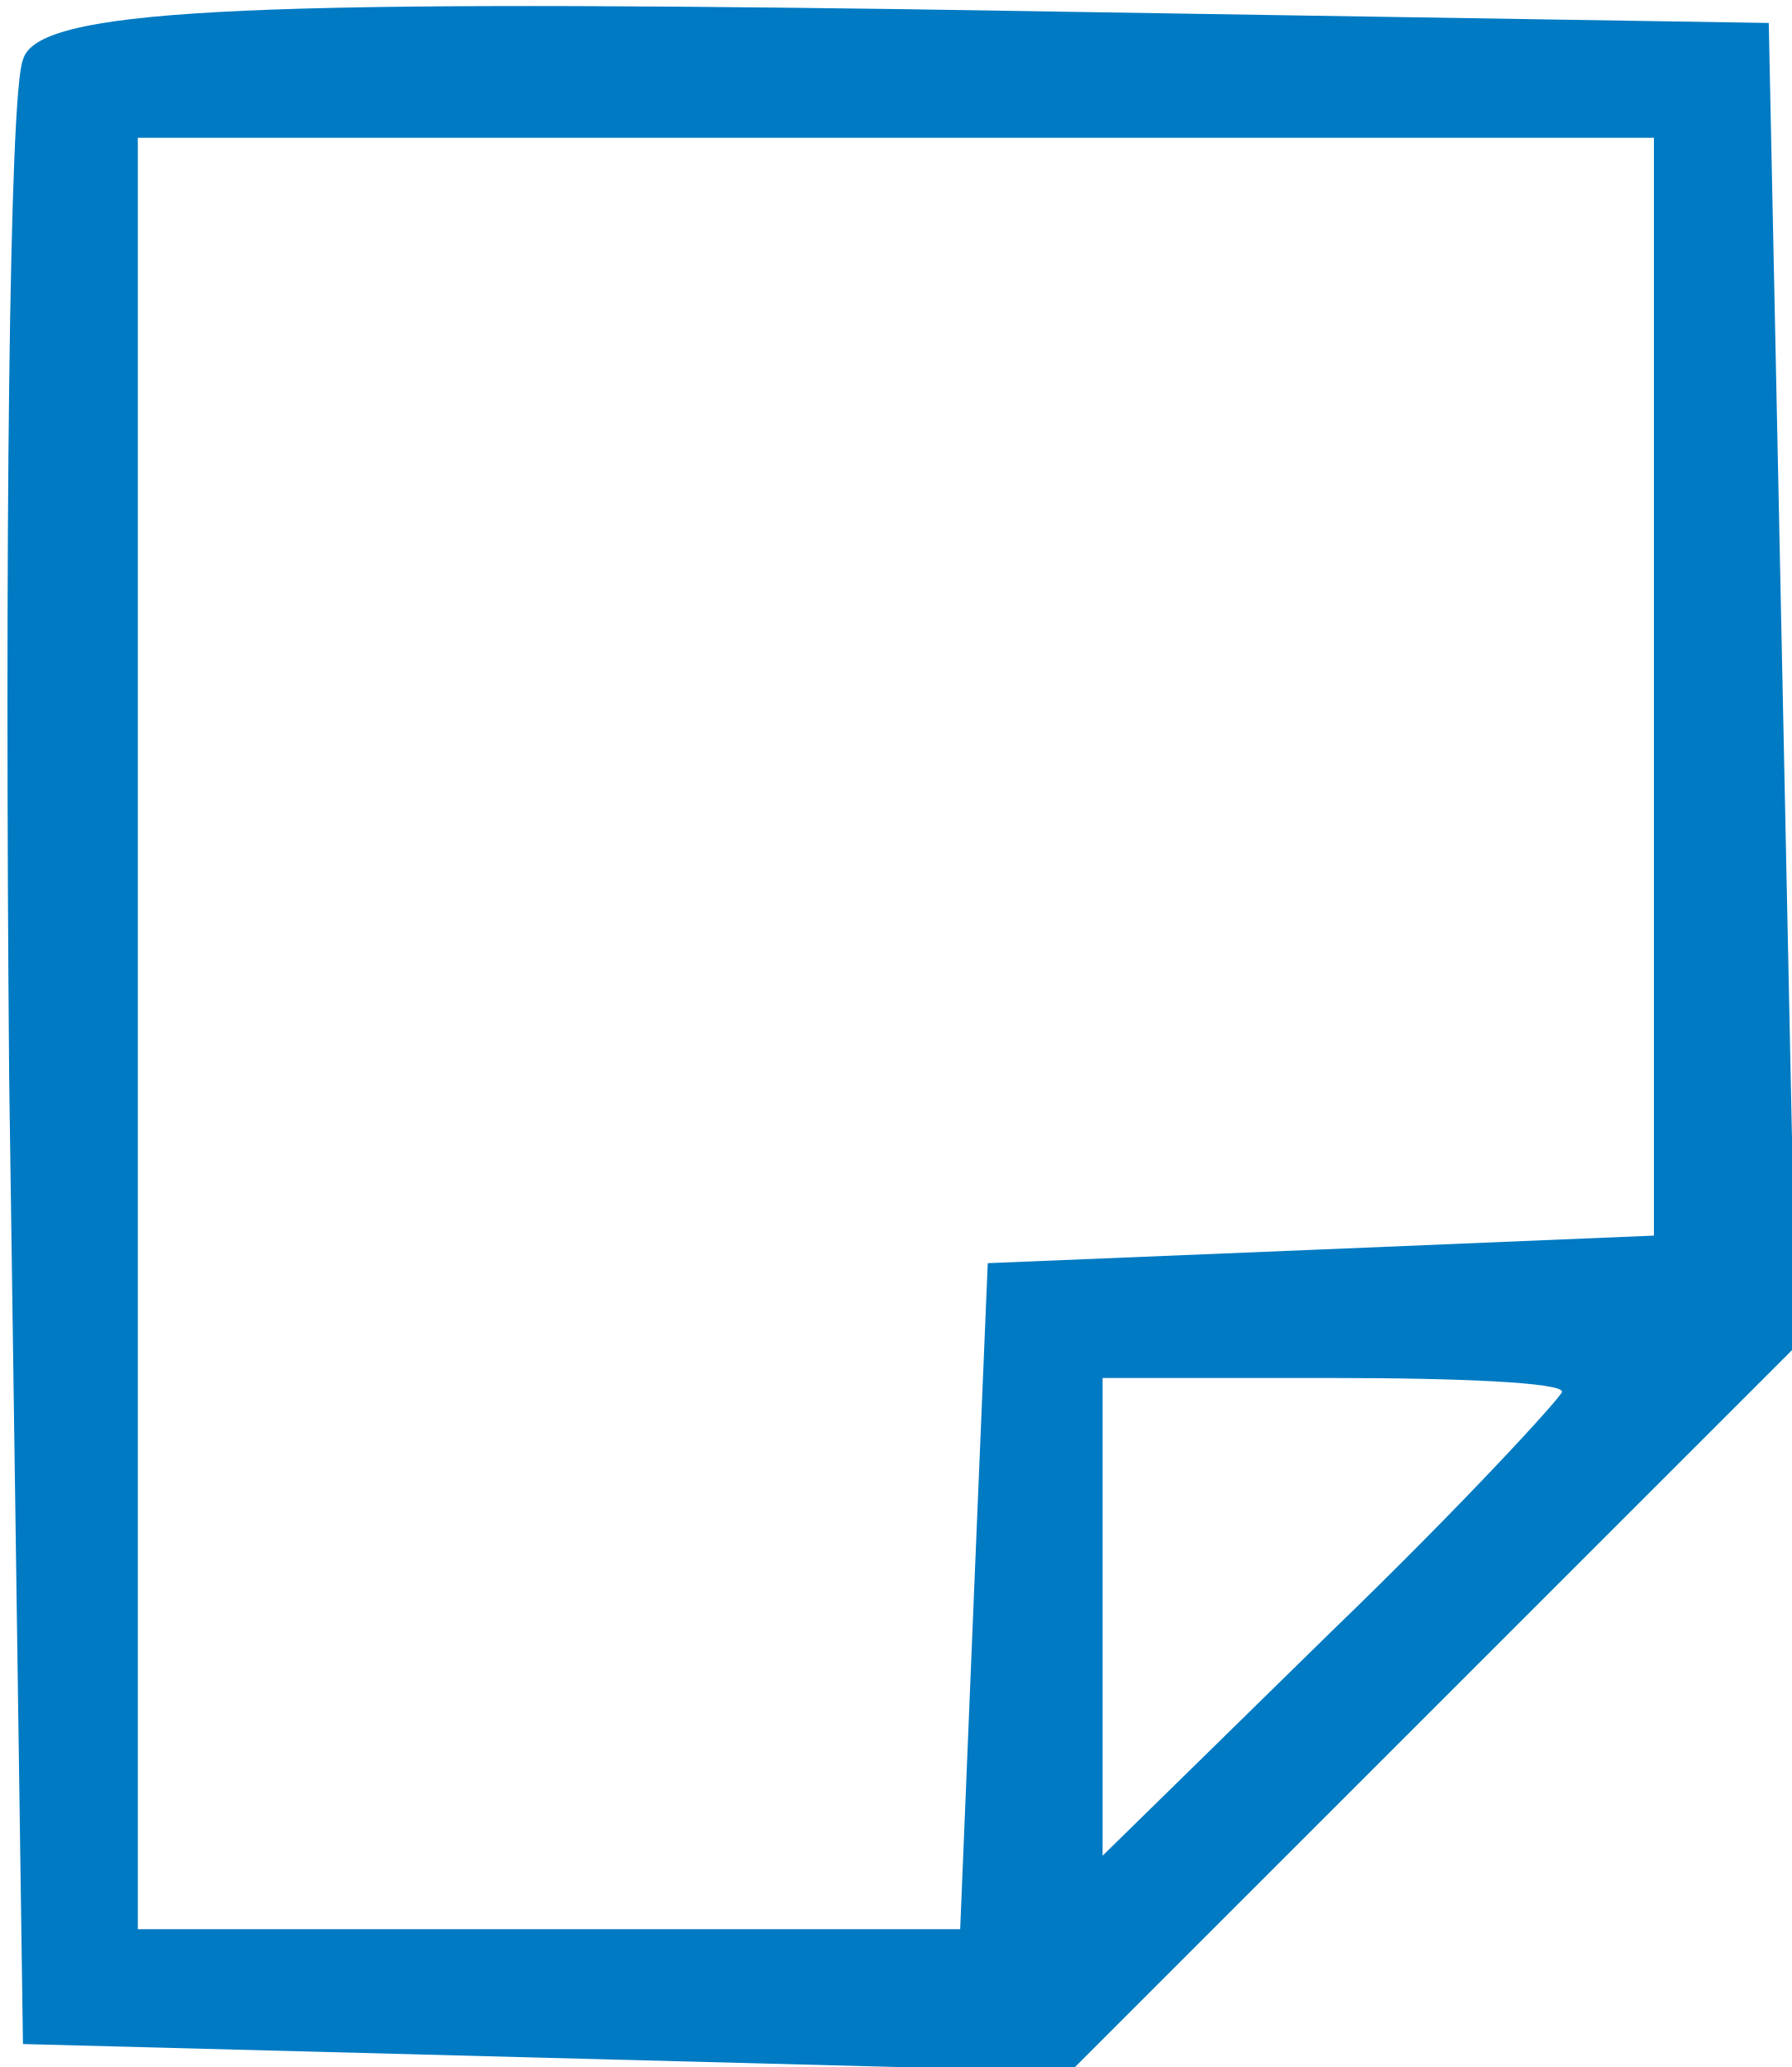
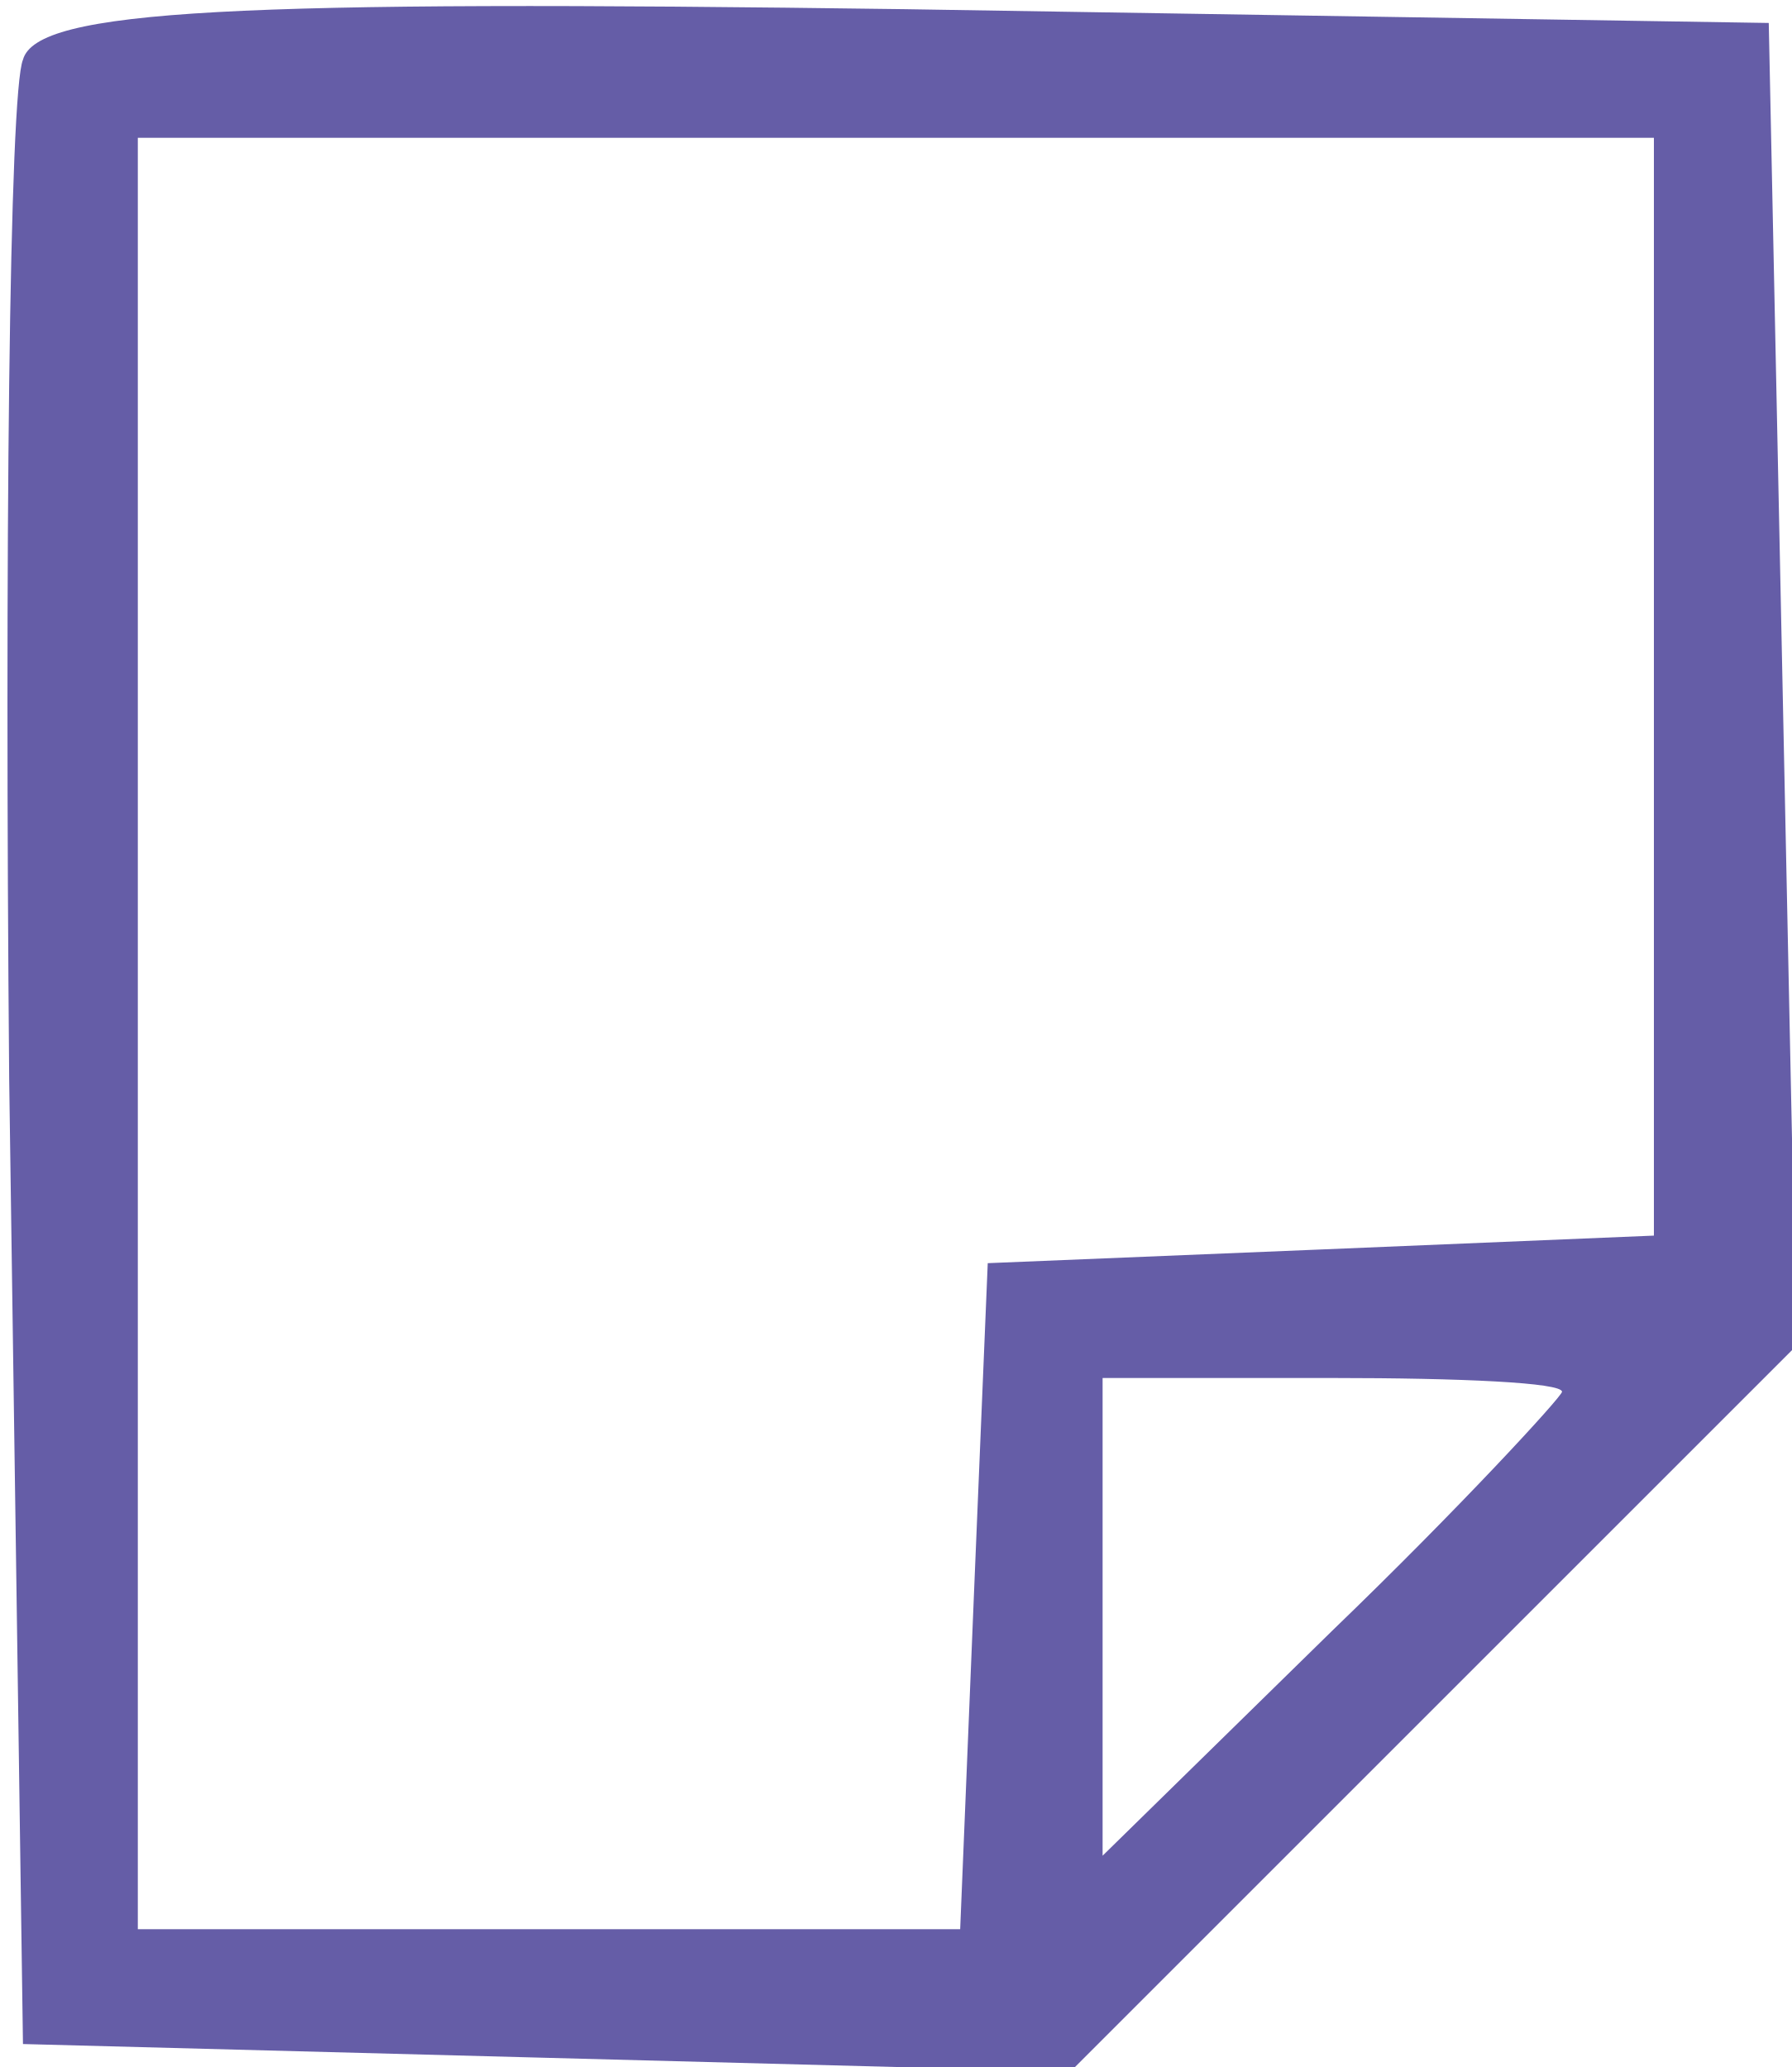
<svg xmlns="http://www.w3.org/2000/svg" version="1.0" width="39pt" height="45pt" viewBox="0 0 39 45" preserveAspectRatio="xMidYMid meet">
-   <g transform="translate(0,45) scale(0.1,-0.1)" fill="#007AC3" stroke="none">
+   <g transform="translate(0,45) scale(0.1,-0.1)" fill="#655da7" stroke="none">
    <path d="M5 437 c-3 -7 -4 -107 -3 -222 l3 -210 114 -3 114 -3 79 79 79 79 -3 144 -3 144 -188 3 c-146 2 -189 0 -192 -11z m355 -137 l0 -119 -72 -3 -73 -3 -3 -72 -3 -73 -89 0 -90 0 0 195 0 195 165 0 165 0 0 -120z m-20 -153 c0 -1 -22 -25 -50 -52 l-50 -49 0 52 0 52 50 0 c28 0 50 -1 50 -3z" />
  </g>
</svg>
